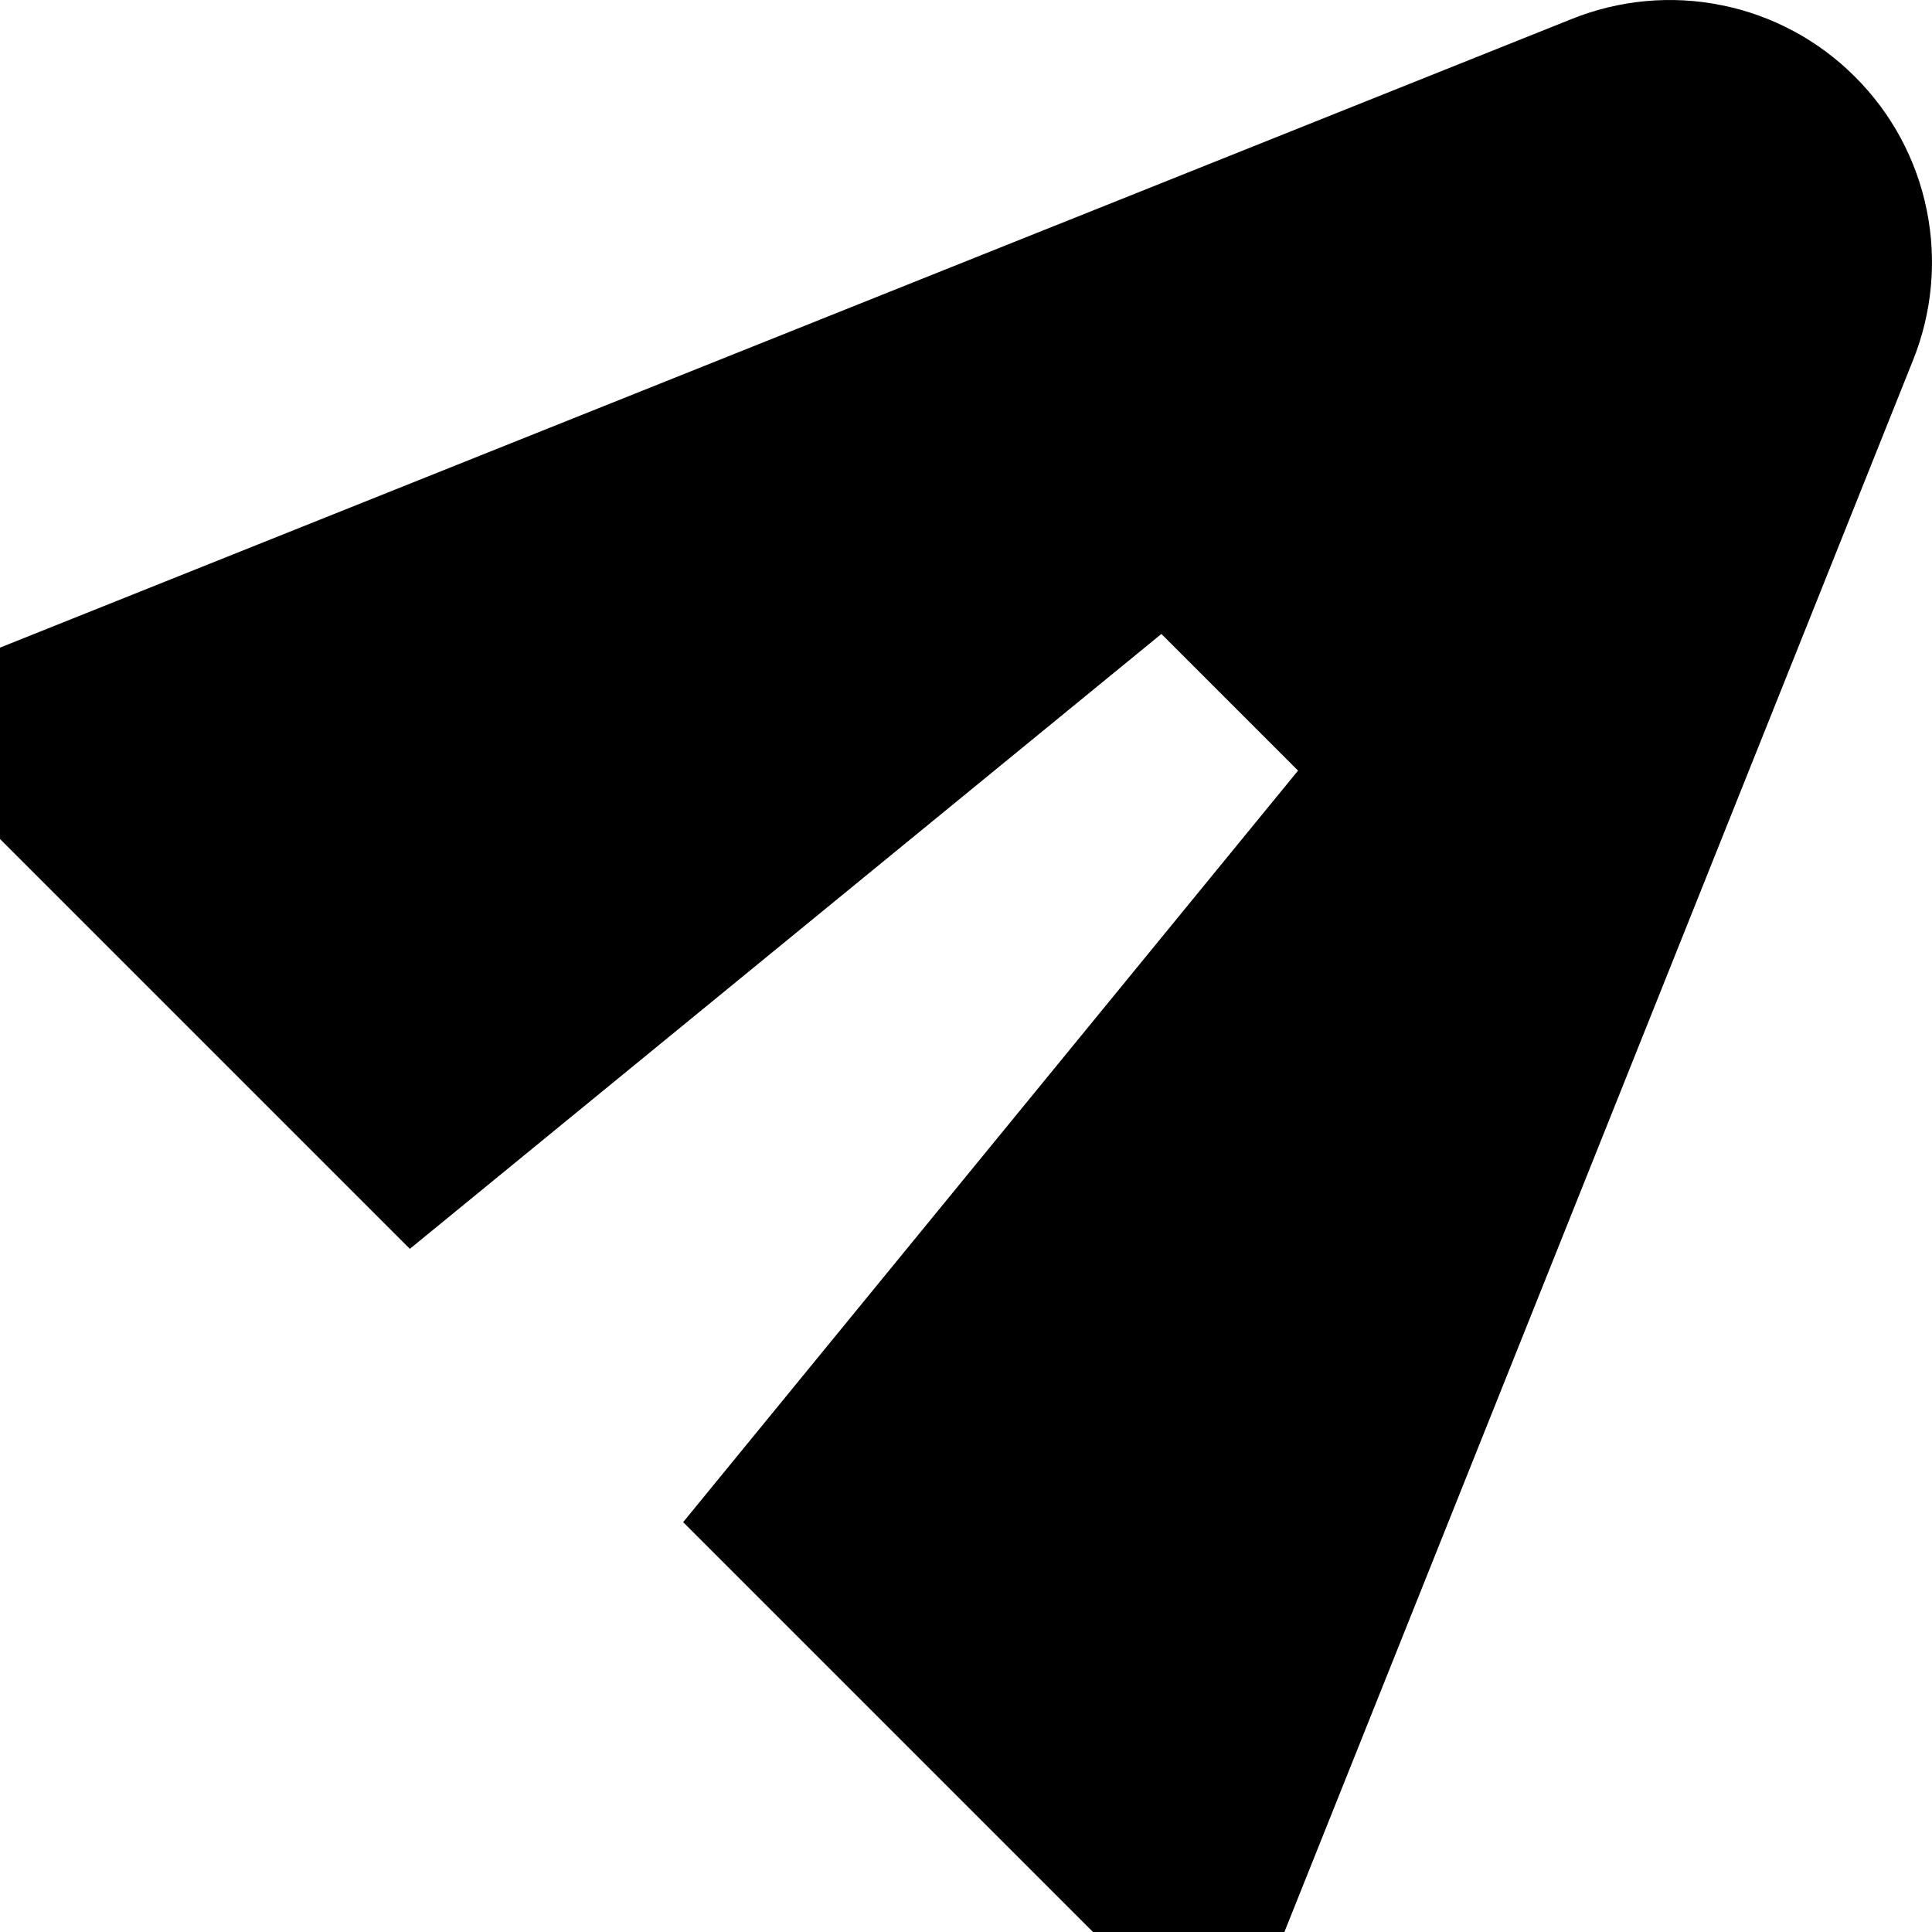
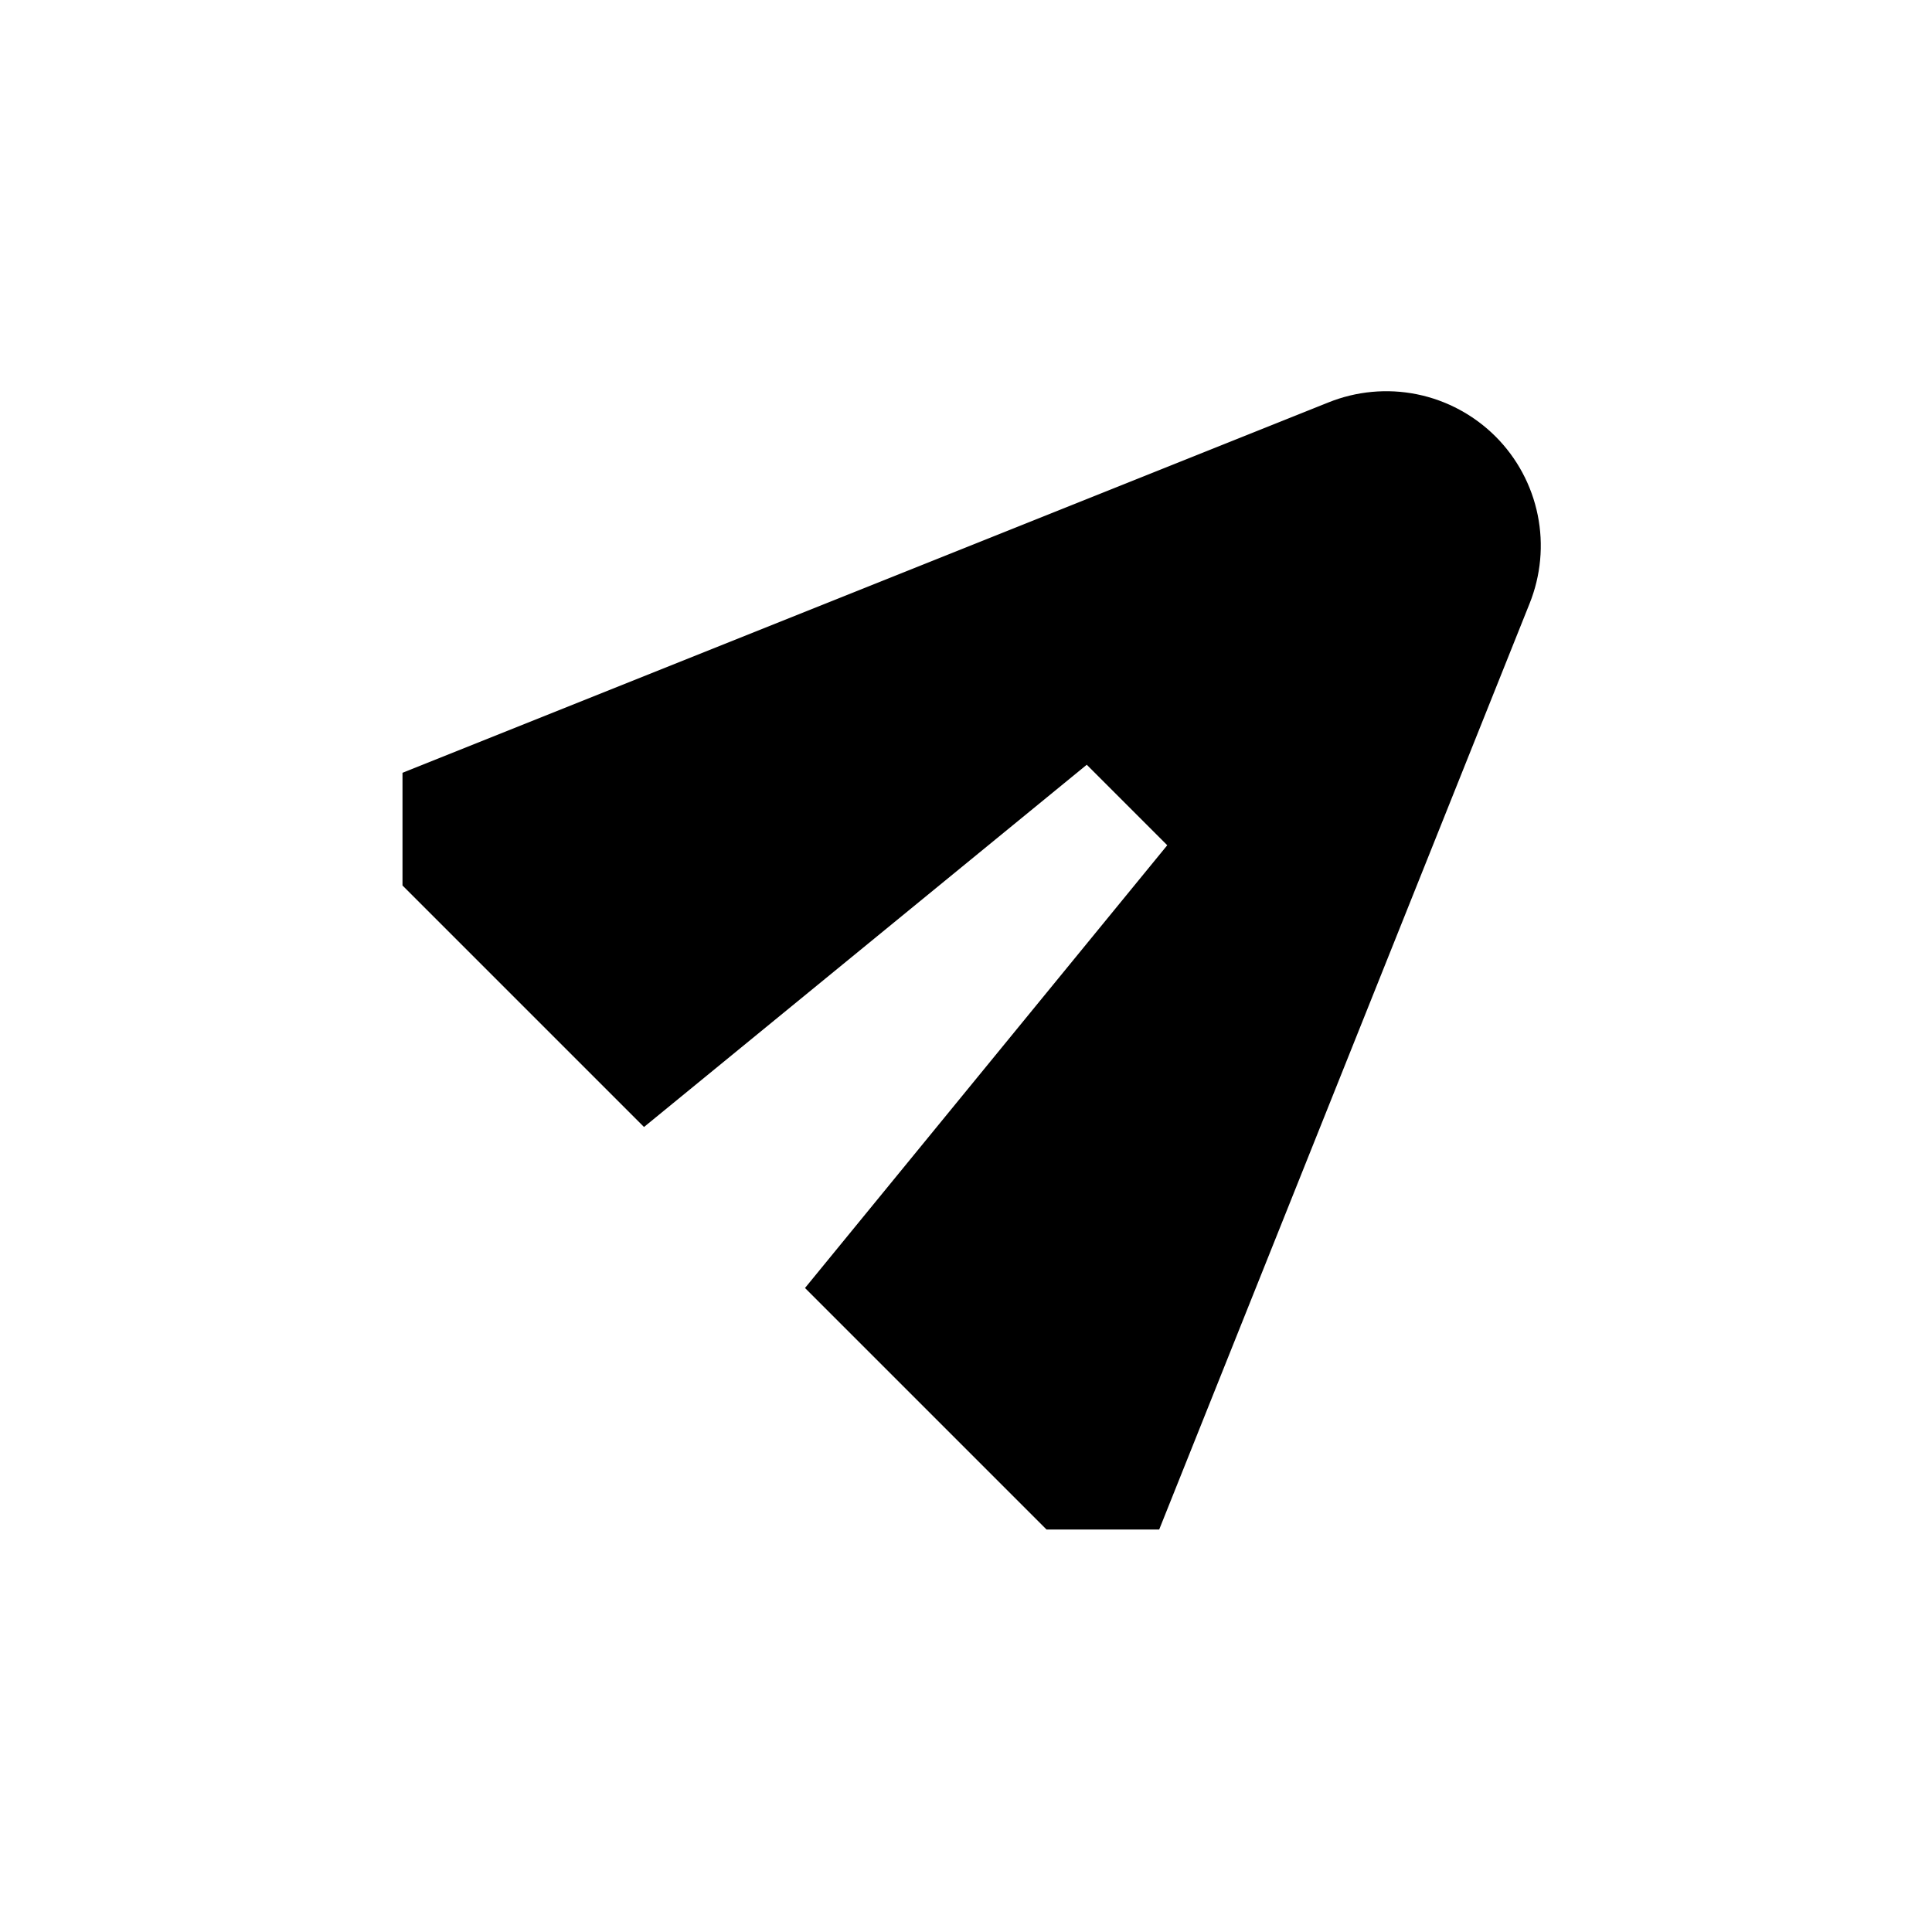
- <svg xmlns="http://www.w3.org/2000/svg" width="1.25em" height="1.25em" fill="none" viewBox="0 0 15 15">
-   <path fill="currentColor" d="M12.199 0.149L0 5.028V6.514L3.182 9.696L9.017 4.922L10.078 5.983L5.304 11.818L8.486 15H9.972L14.851 2.801C15.001 2.43 15.039 2.023 14.959 1.631C14.88 1.239 14.686 0.879 14.403 0.597C14.121 0.314 13.761 0.12 13.369 0.041C12.977 -0.039 12.57 -0.001 12.199 0.149Z" />
+ <svg xmlns="http://www.w3.org/2000/svg" width="1.5em" height="1.5em" fill="none" viewBox="0 0 24 24">
+   <path fill="currentColor" d="M16.5 5L5 9.6V11L8 14L13.5 9.5L14.5 10.5L10 16L13 19H14.4L19 7.5C19.141 7.15 19.177 6.767 19.102 6.398C19.027 6.028 18.845 5.689 18.578 5.422C18.311 5.156 17.972 4.973 17.602 4.898C17.233 4.823 16.849 4.859 16.5 5Z" />
</svg>
